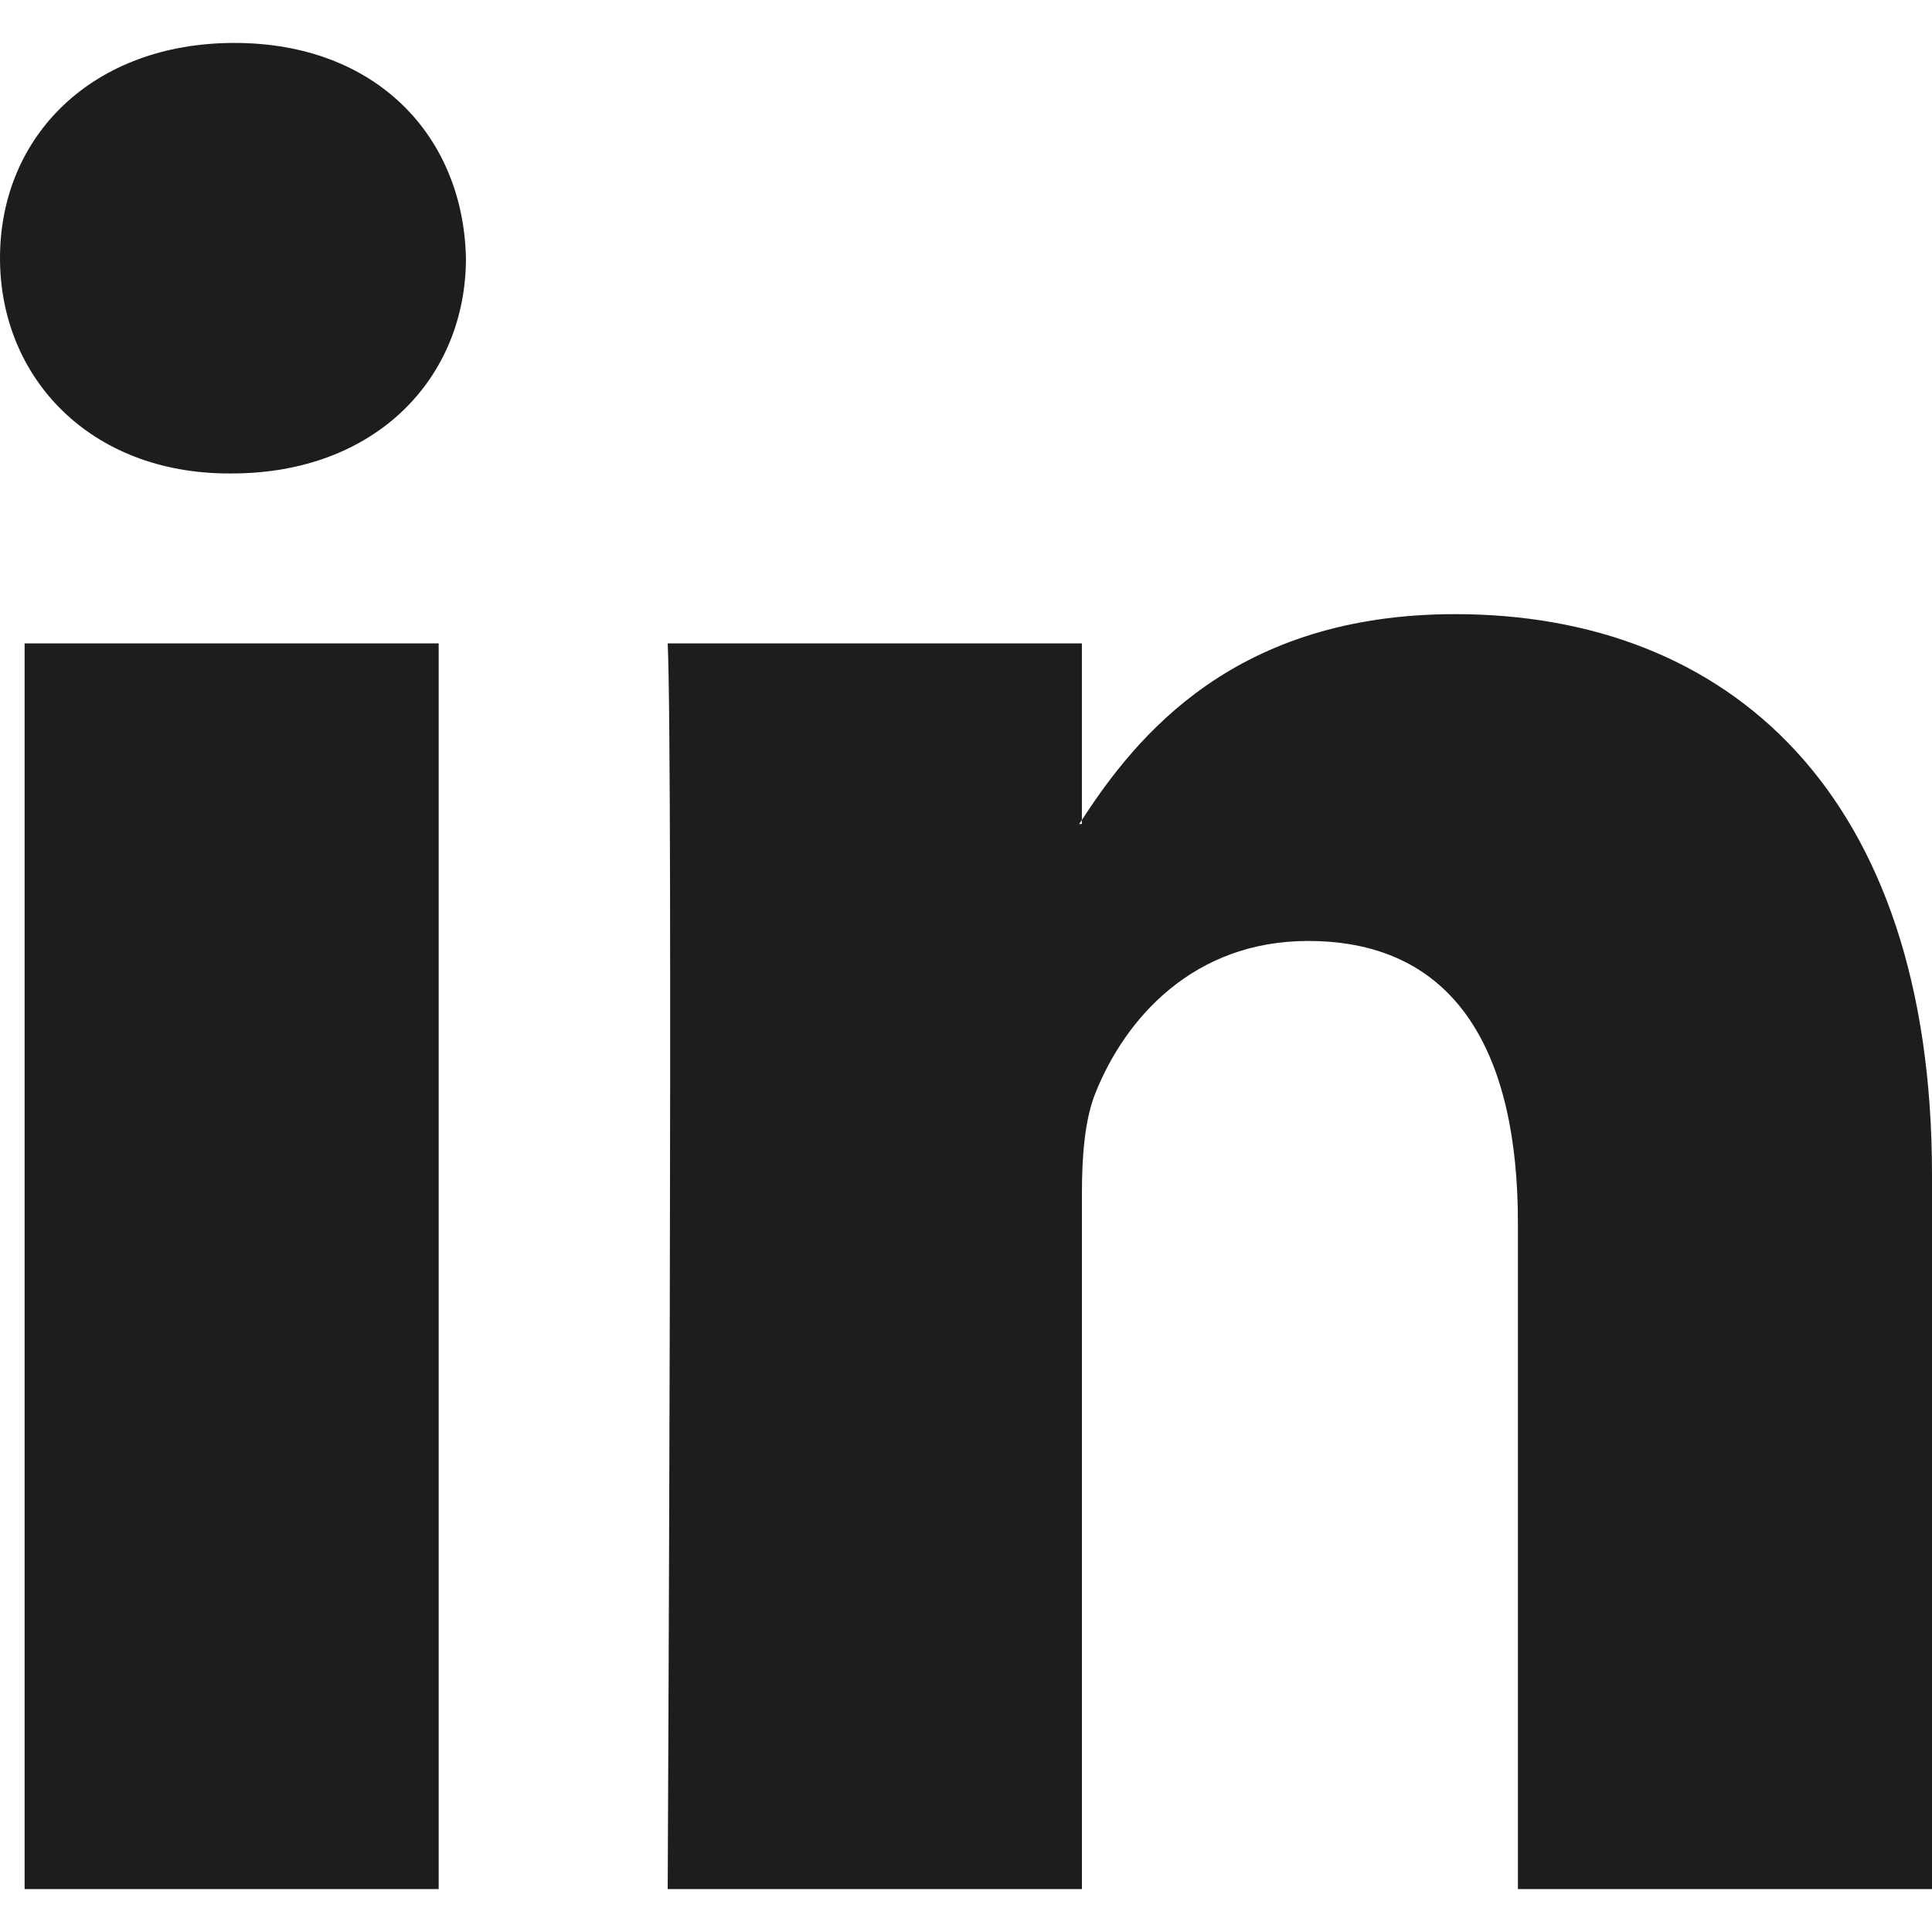
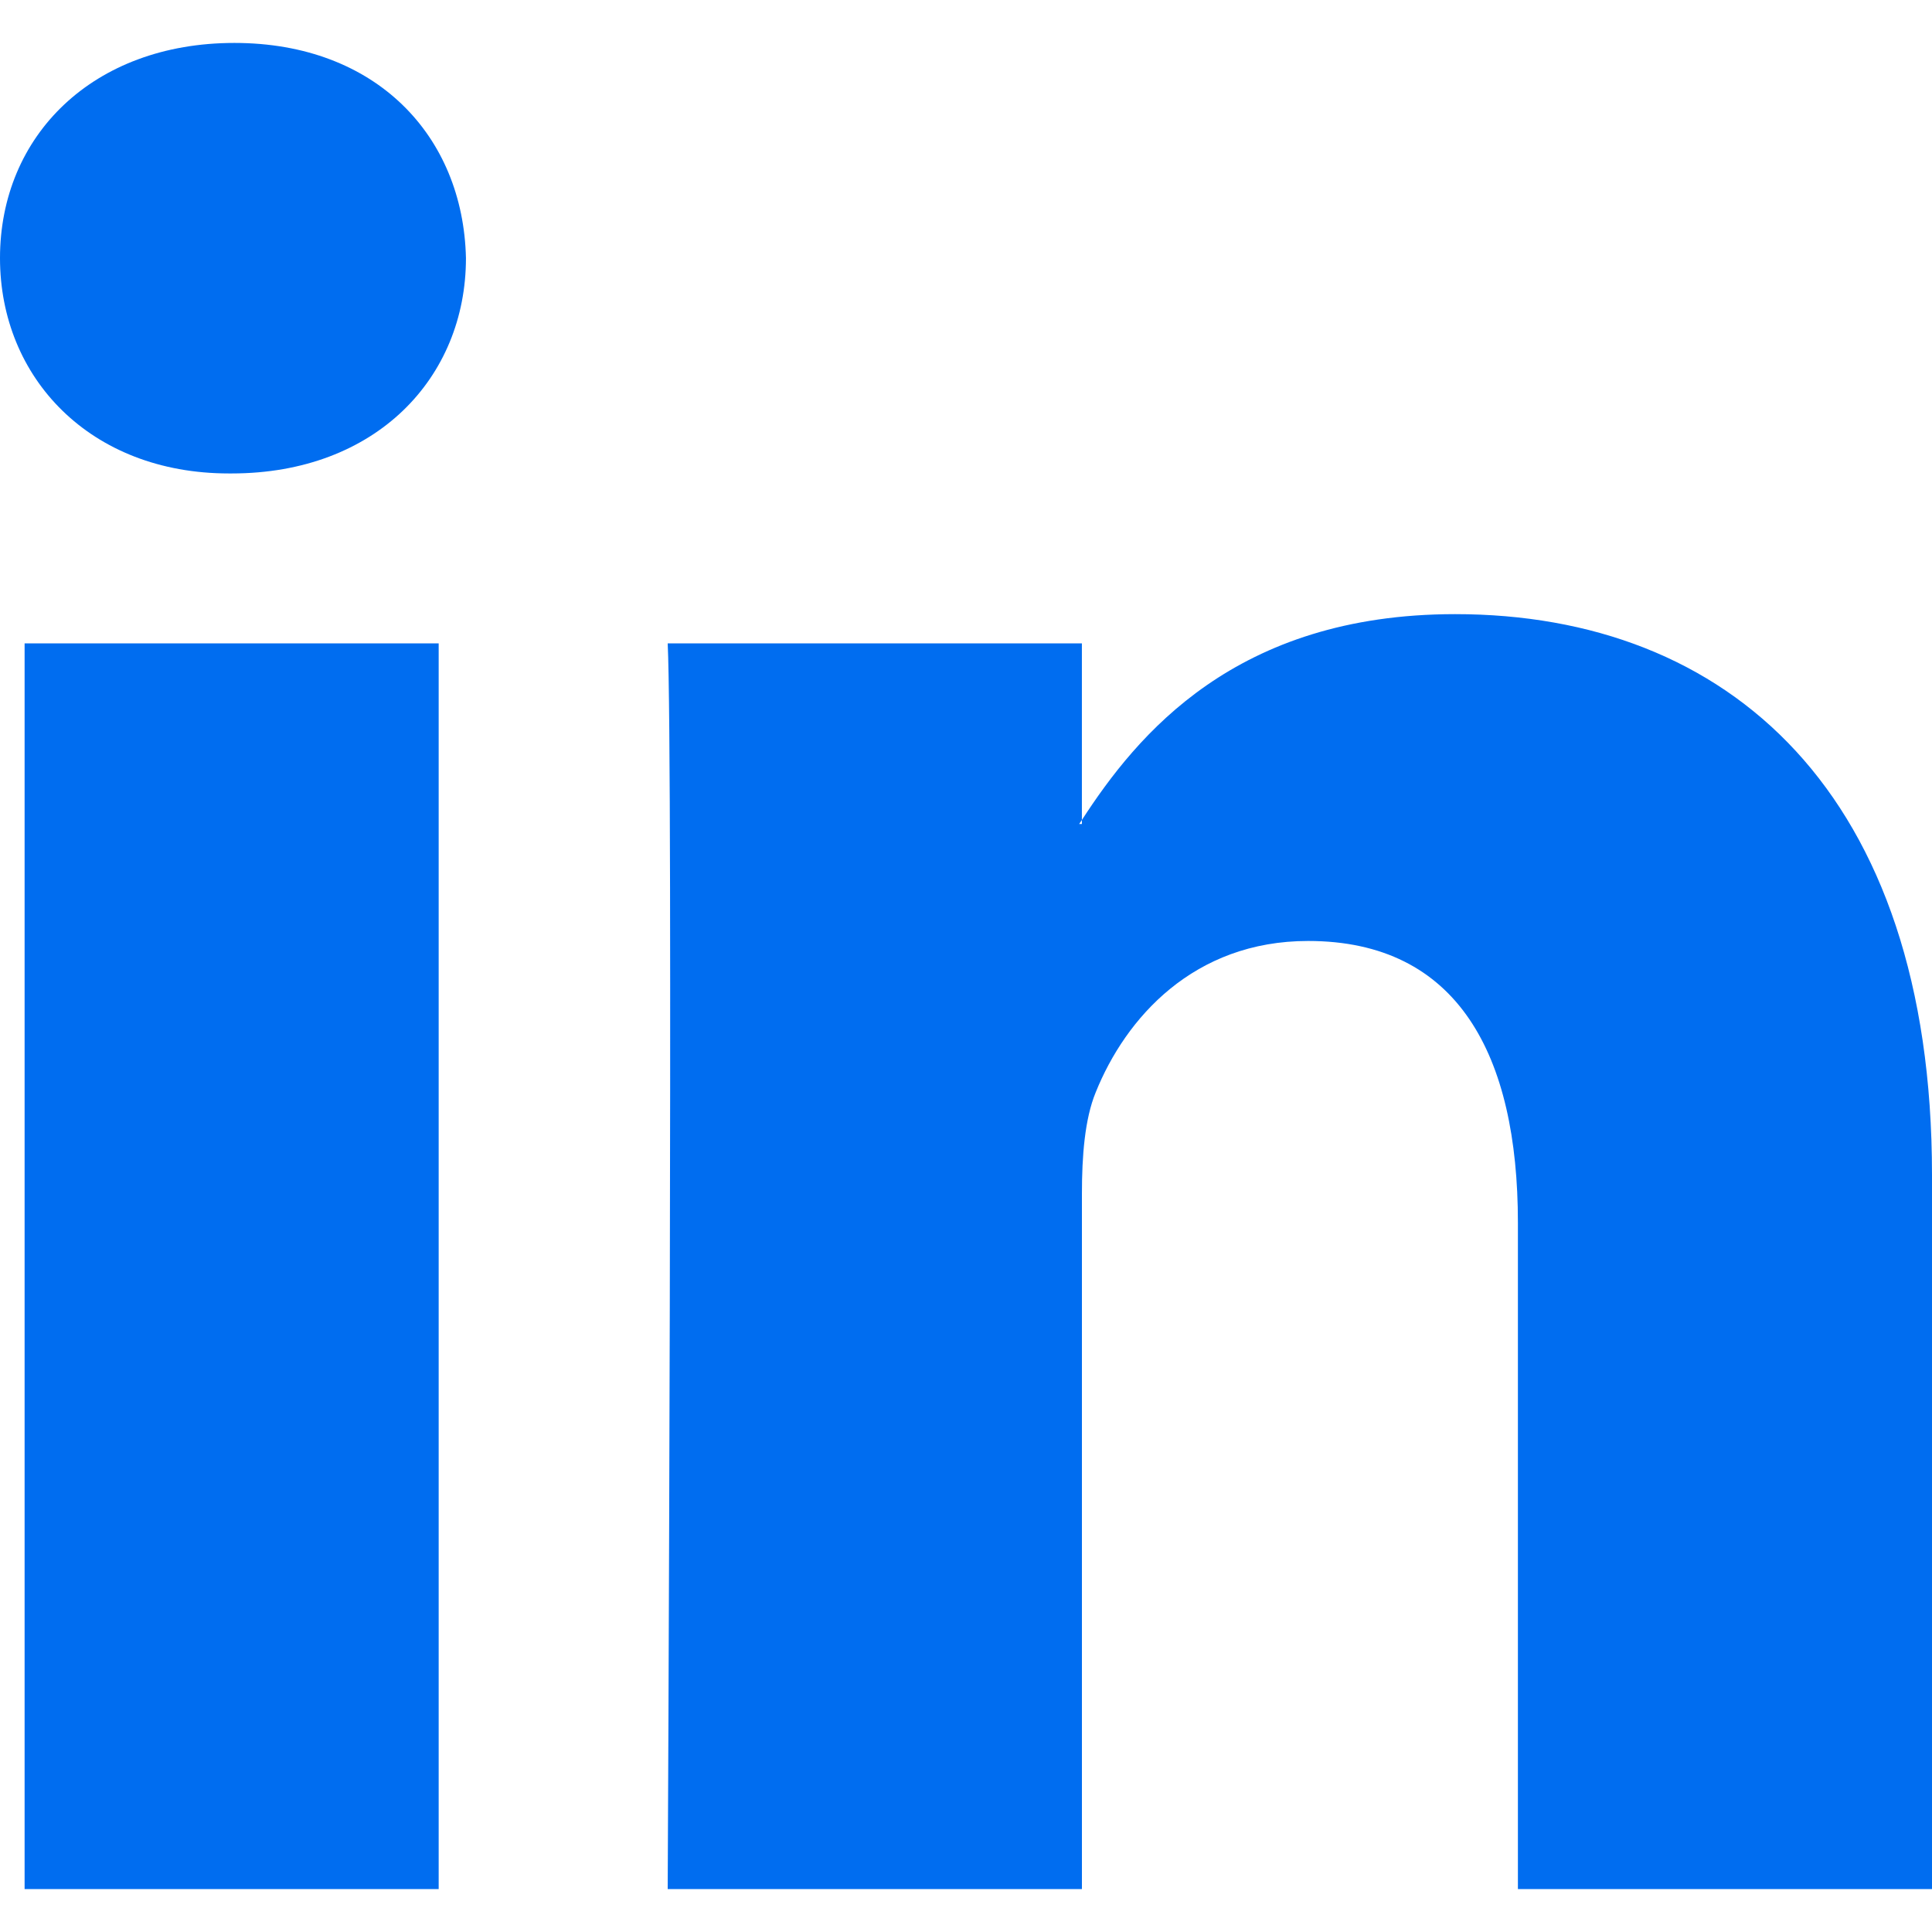
<svg xmlns="http://www.w3.org/2000/svg" version="1.1" id="Capa_1" x="0px" y="0px" width="512px" height="512px" viewBox="0 0 430.117 430.117" style="enable-background:new 0 0 430.117 430.117;" xml:space="preserve">
  <g>
-     <path id="LinkedIn" d="M430.117,261.543V420.56h-92.188V272.193c0-37.271-13.334-62.707-46.703-62.707   c-25.473,0-40.632,17.142-47.301,33.724c-2.432,5.928-3.058,14.179-3.058,22.477V420.56h-92.219c0,0,1.242-251.285,0-277.32h92.21   v39.309c-0.187,0.294-0.43,0.611-0.606,0.896h0.606v-0.896c12.251-18.869,34.13-45.824,83.102-45.824   C384.633,136.724,430.117,176.361,430.117,261.543z M52.183,9.558C20.635,9.558,0,30.251,0,57.463   c0,26.619,20.038,47.94,50.959,47.94h0.616c32.159,0,52.159-21.317,52.159-47.94C103.128,30.251,83.734,9.558,52.183,9.558z    M5.477,420.56h92.184v-277.32H5.477V420.56z" fill="#1c1d1d" />
+     <path id="LinkedIn" d="M430.117,261.543V420.56h-92.188V272.193c0-37.271-13.334-62.707-46.703-62.707   c-25.473,0-40.632,17.142-47.301,33.724c-2.432,5.928-3.058,14.179-3.058,22.477V420.56h-92.219c0,0,1.242-251.285,0-277.32h92.21   v39.309c-0.187,0.294-0.43,0.611-0.606,0.896h0.606v-0.896c12.251-18.869,34.13-45.824,83.102-45.824   C384.633,136.724,430.117,176.361,430.117,261.543z M52.183,9.558C20.635,9.558,0,30.251,0,57.463   c0,26.619,20.038,47.94,50.959,47.94h0.616c32.159,0,52.159-21.317,52.159-47.94C103.128,30.251,83.734,9.558,52.183,9.558z    M5.477,420.56h92.184v-277.32H5.477V420.56z" fill="#006DF0" />
  </g>
  <g>
</g>
  <g>
</g>
  <g>
</g>
  <g>
</g>
  <g>
</g>
  <g>
</g>
  <g>
</g>
  <g>
</g>
  <g>
</g>
  <g>
</g>
  <g>
</g>
  <g>
</g>
  <g>
</g>
  <g>
</g>
  <g>
</g>
</svg>
